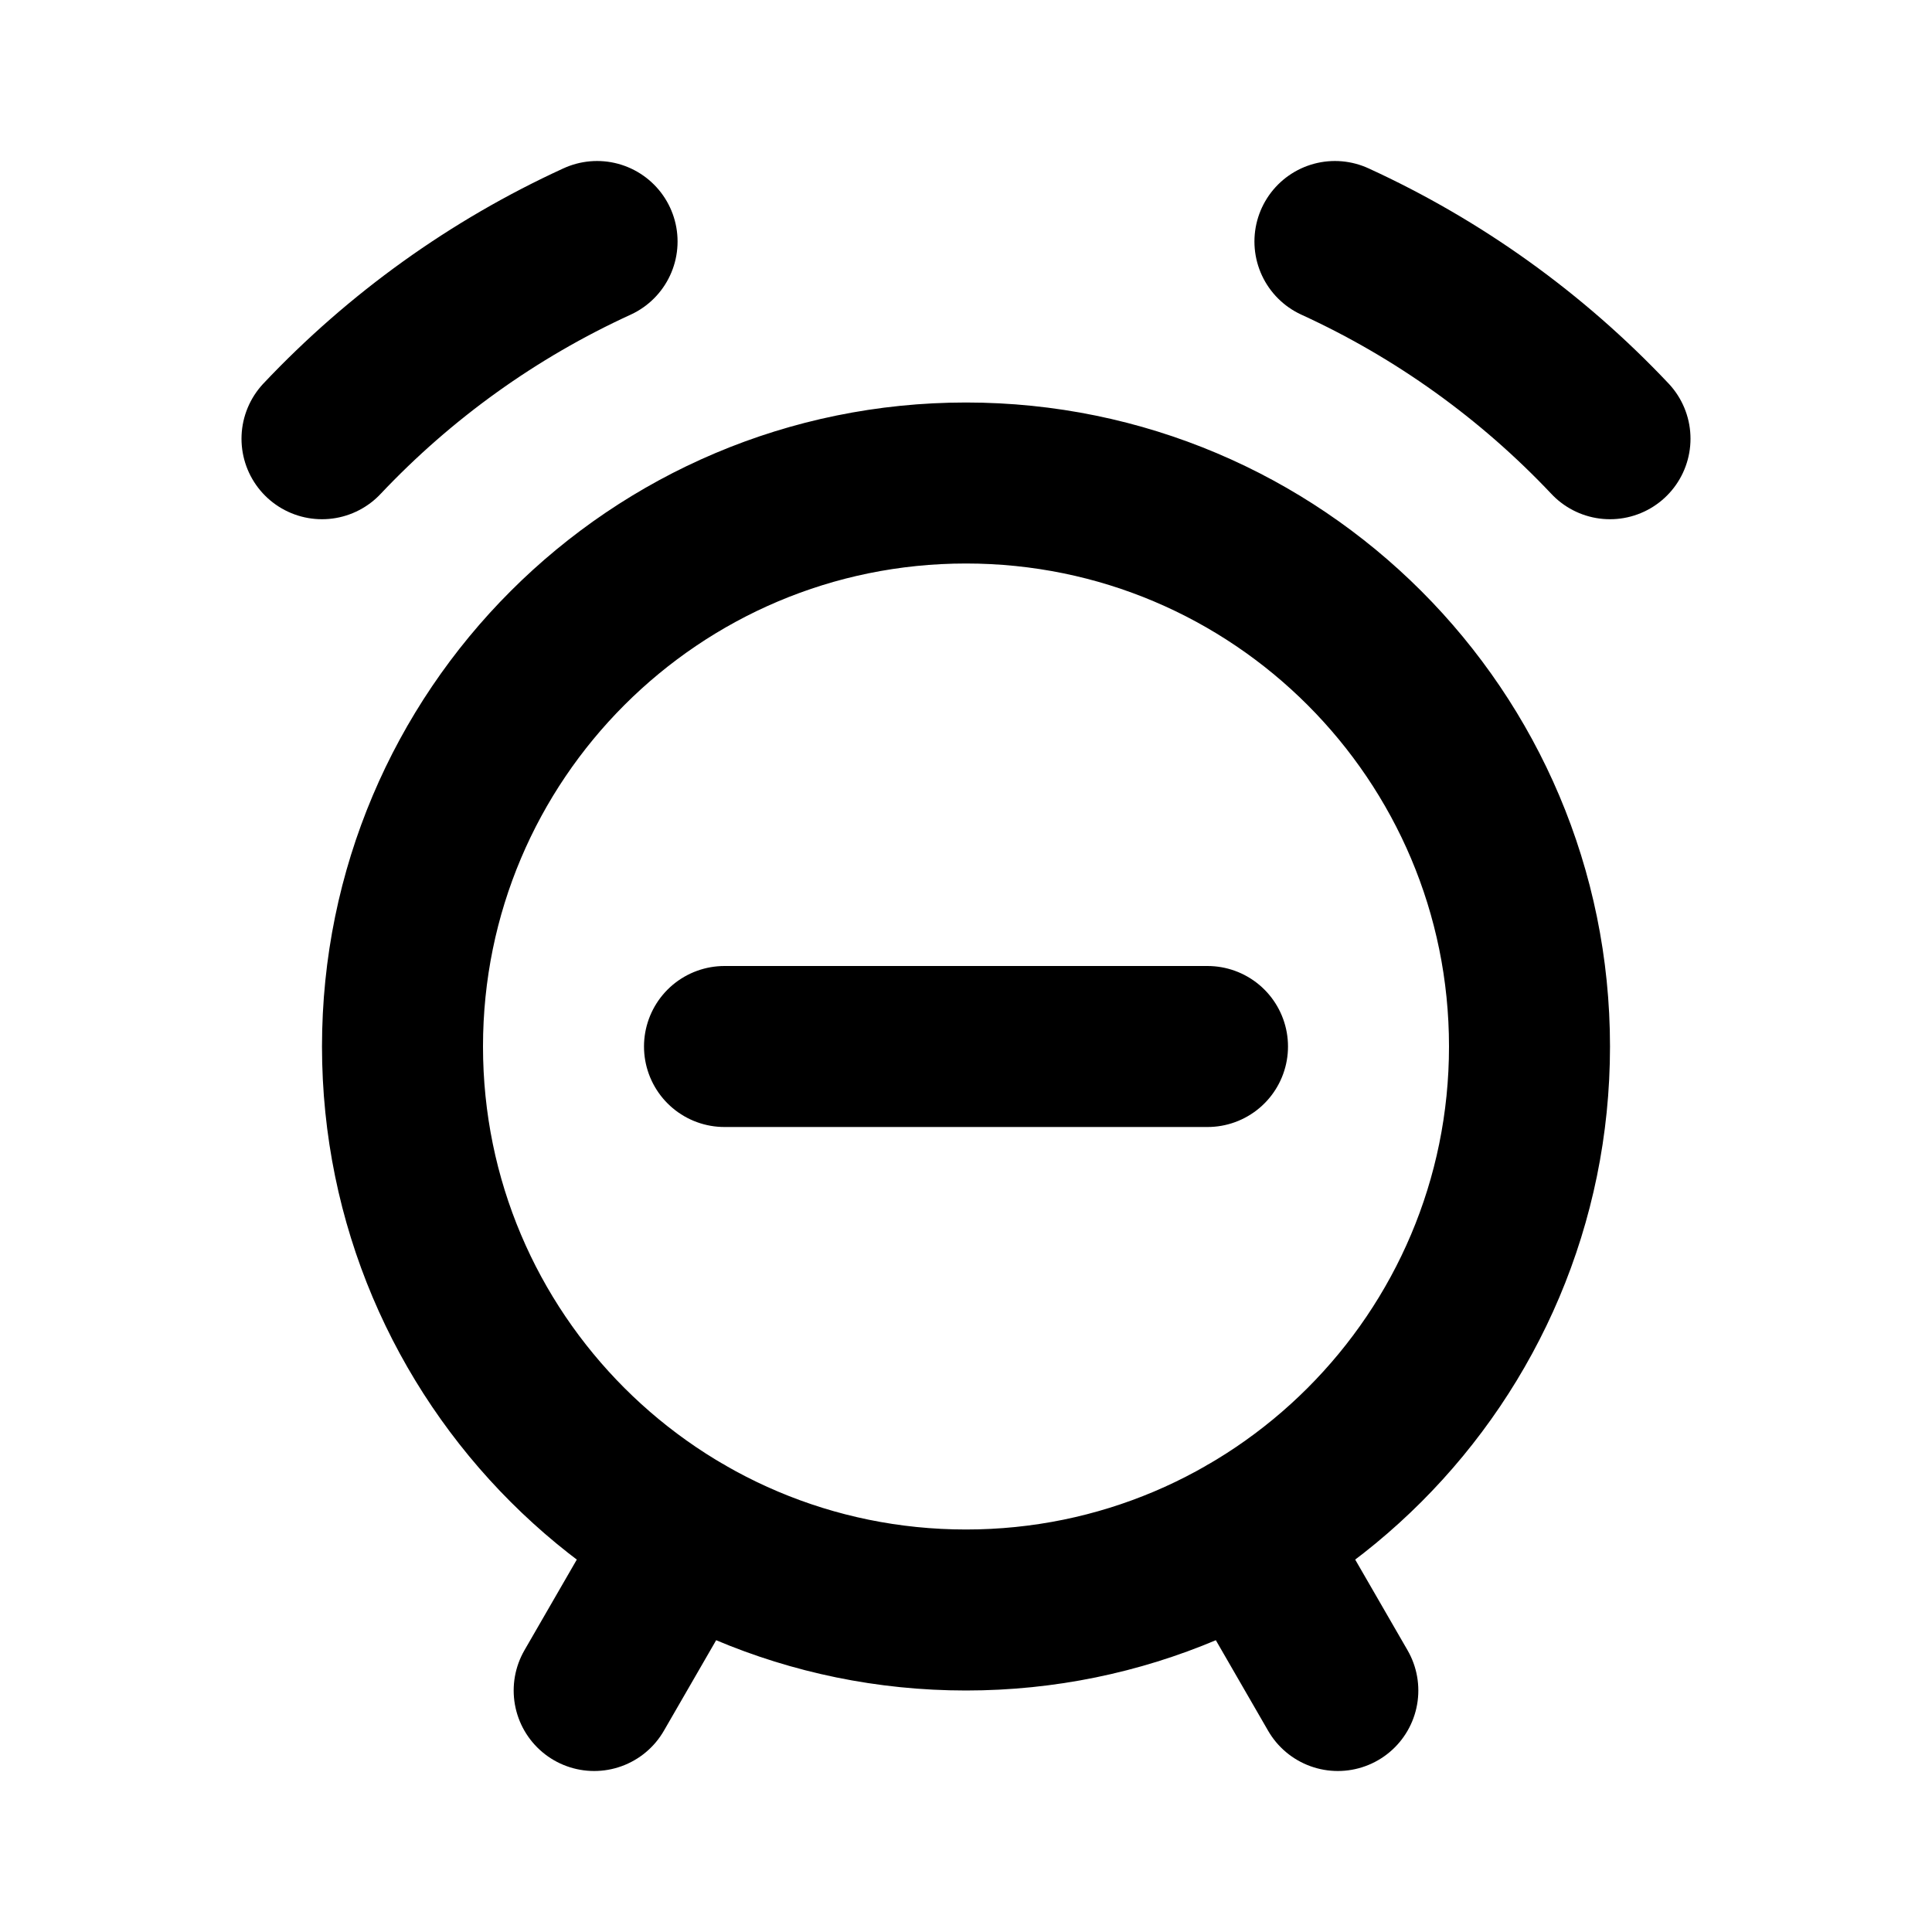
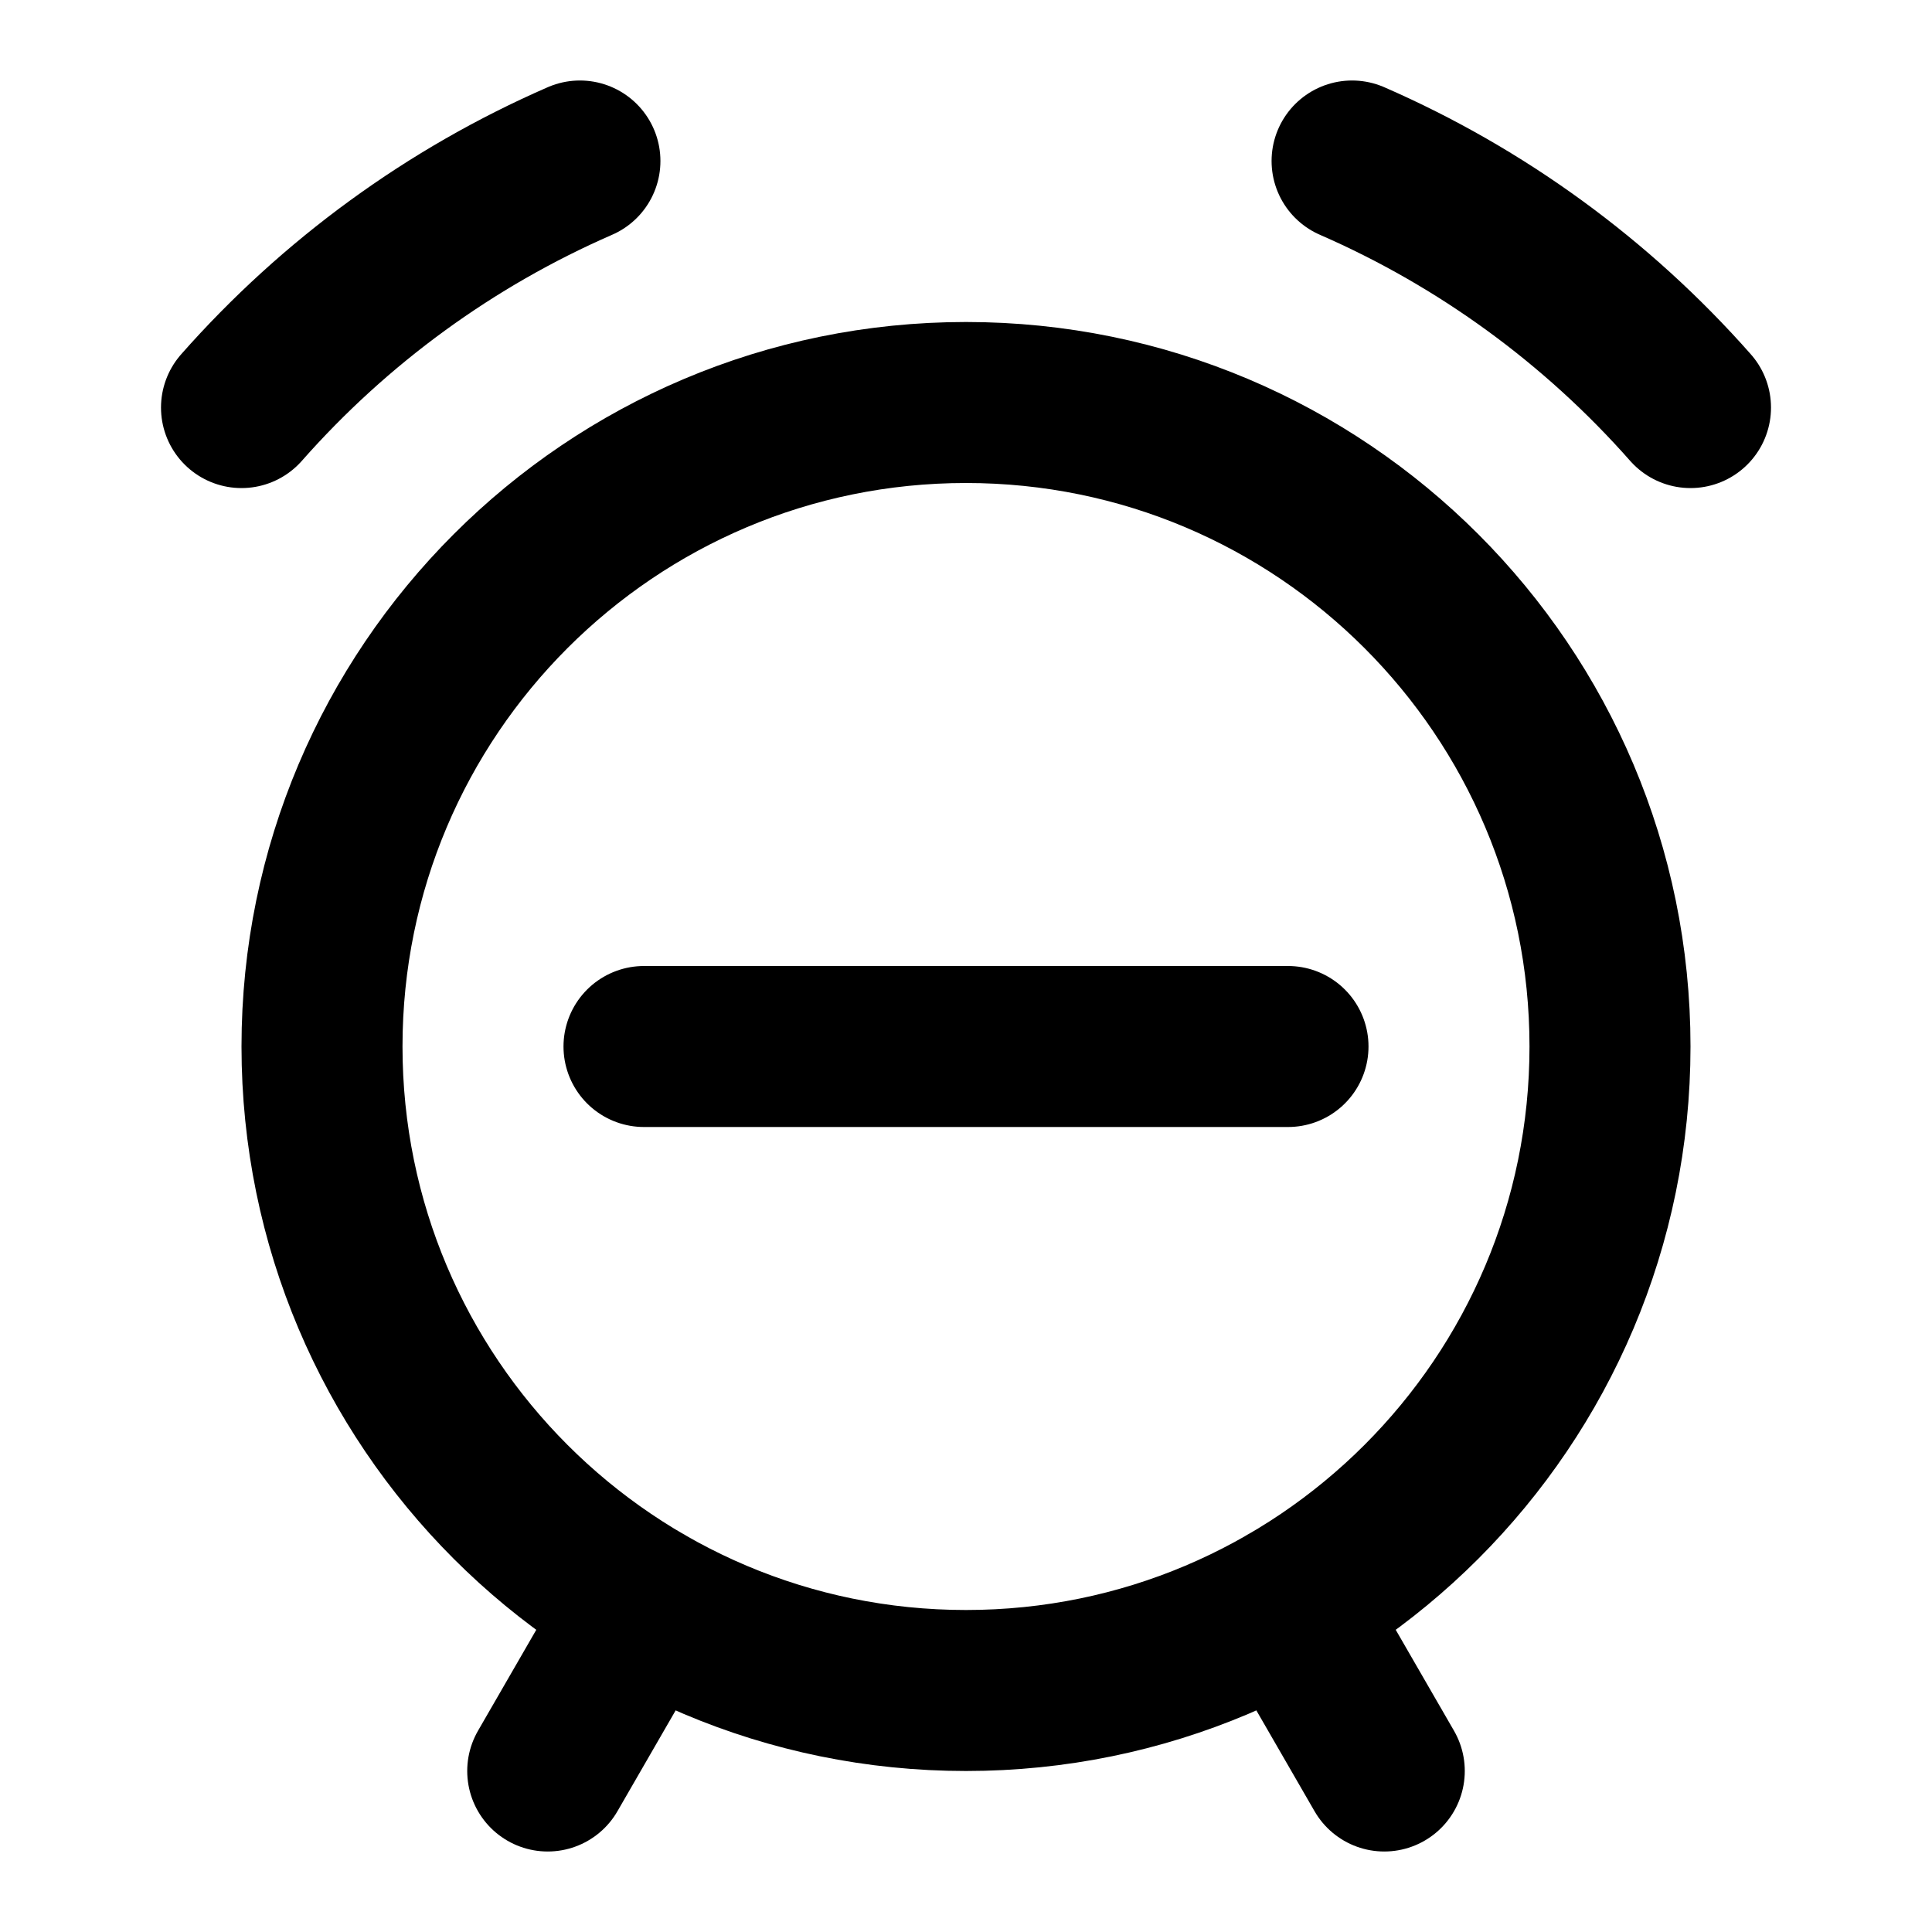
<svg xmlns="http://www.w3.org/2000/svg" width="24" height="24" viewBox="0 0 24 24" fill="none">
-   <path d="M12 6C15.866 6 19 9.134 19 13C19 16.866 15.866 20 12 20C8.134 20 5 16.866 5 13C5 9.134 8.134 6 12 6ZM9 13L15 13M4 5.45C4.971 4.421 6.131 3.589 7.417 3M20 5.45C19.029 4.421 17.869 3.589 16.583 3M8.5 19.062L7.381 21M15.5 19.062L16.619 21" stroke="black" stroke-width="2" stroke-linecap="round" stroke-linejoin="round" />
+   <path d="M12 5C16.418 5 20 8.582 20 13C20 17.418 16.418 21 12 21C7.582 21 4 17.418 4 13C4 8.582 7.582 5 12 5ZM8 13L16 13M3 5.063C4.161 3.747 5.596 2.701 7.204 2M21 5.063C19.839 3.747 18.404 2.701 16.796 2M8 19.928L6.804 22M16 19.928L17.196 22" stroke="black" stroke-width="2" stroke-linecap="round" stroke-linejoin="round" />
</svg>
